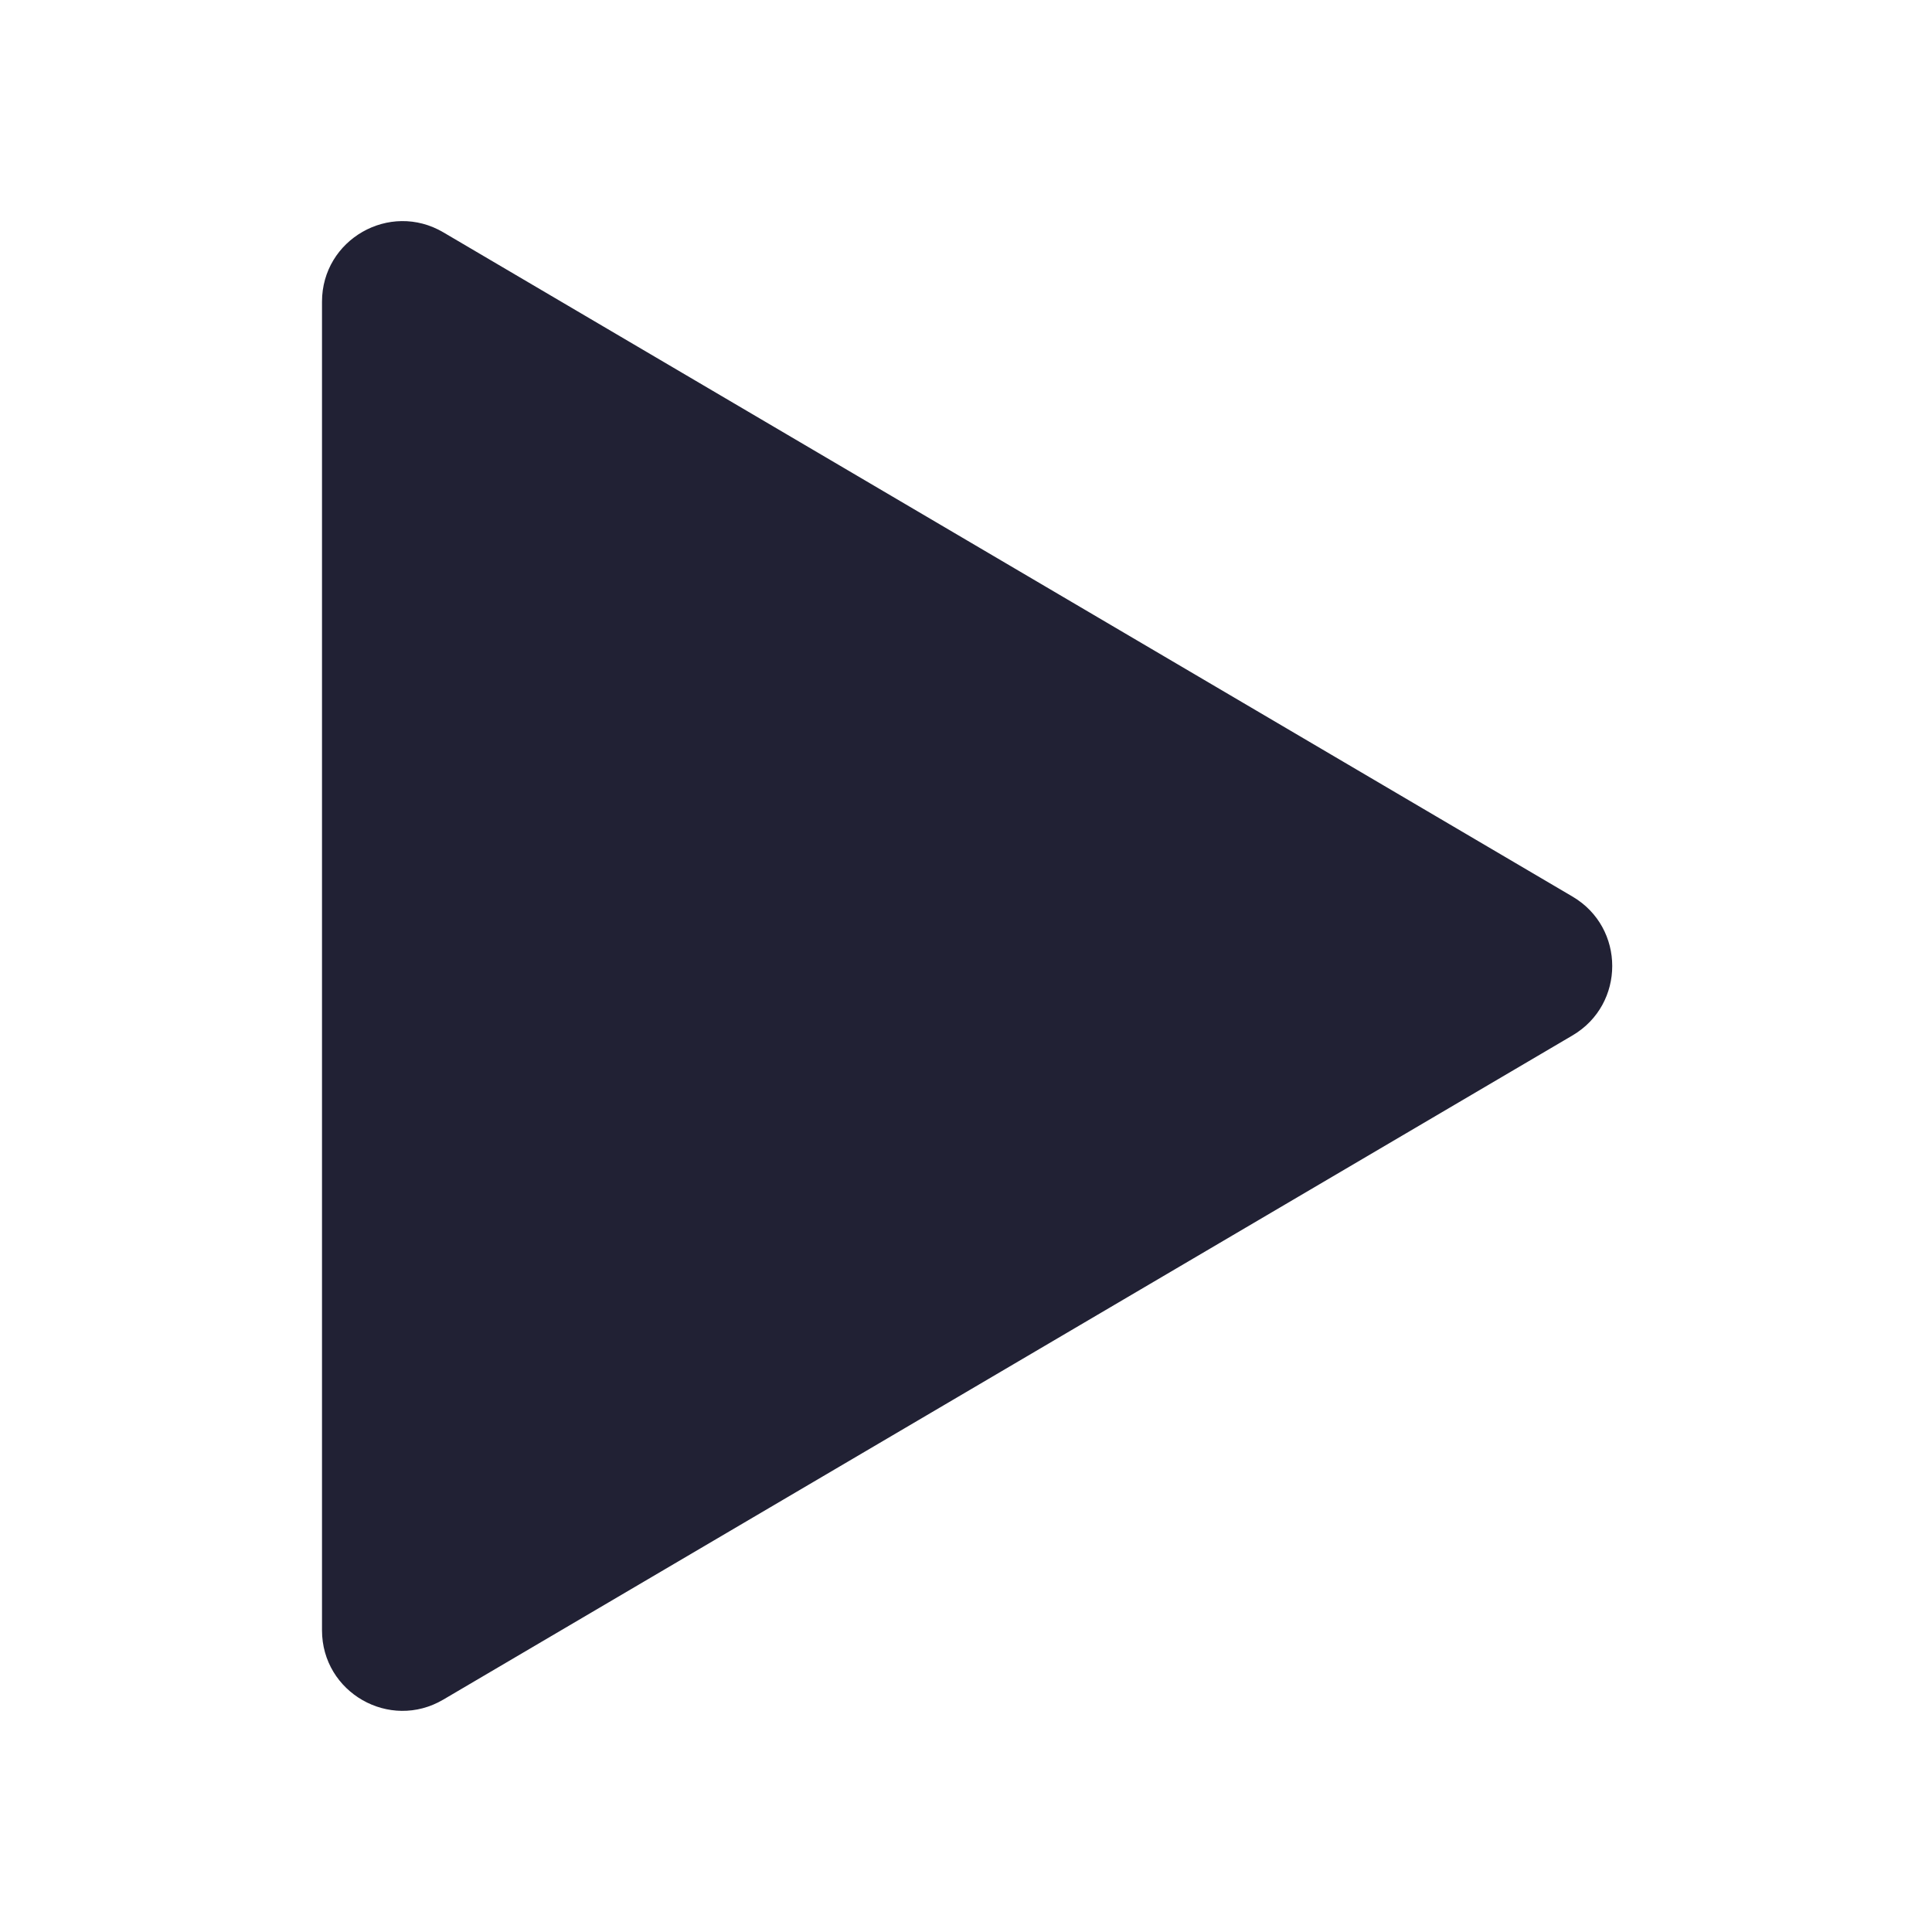
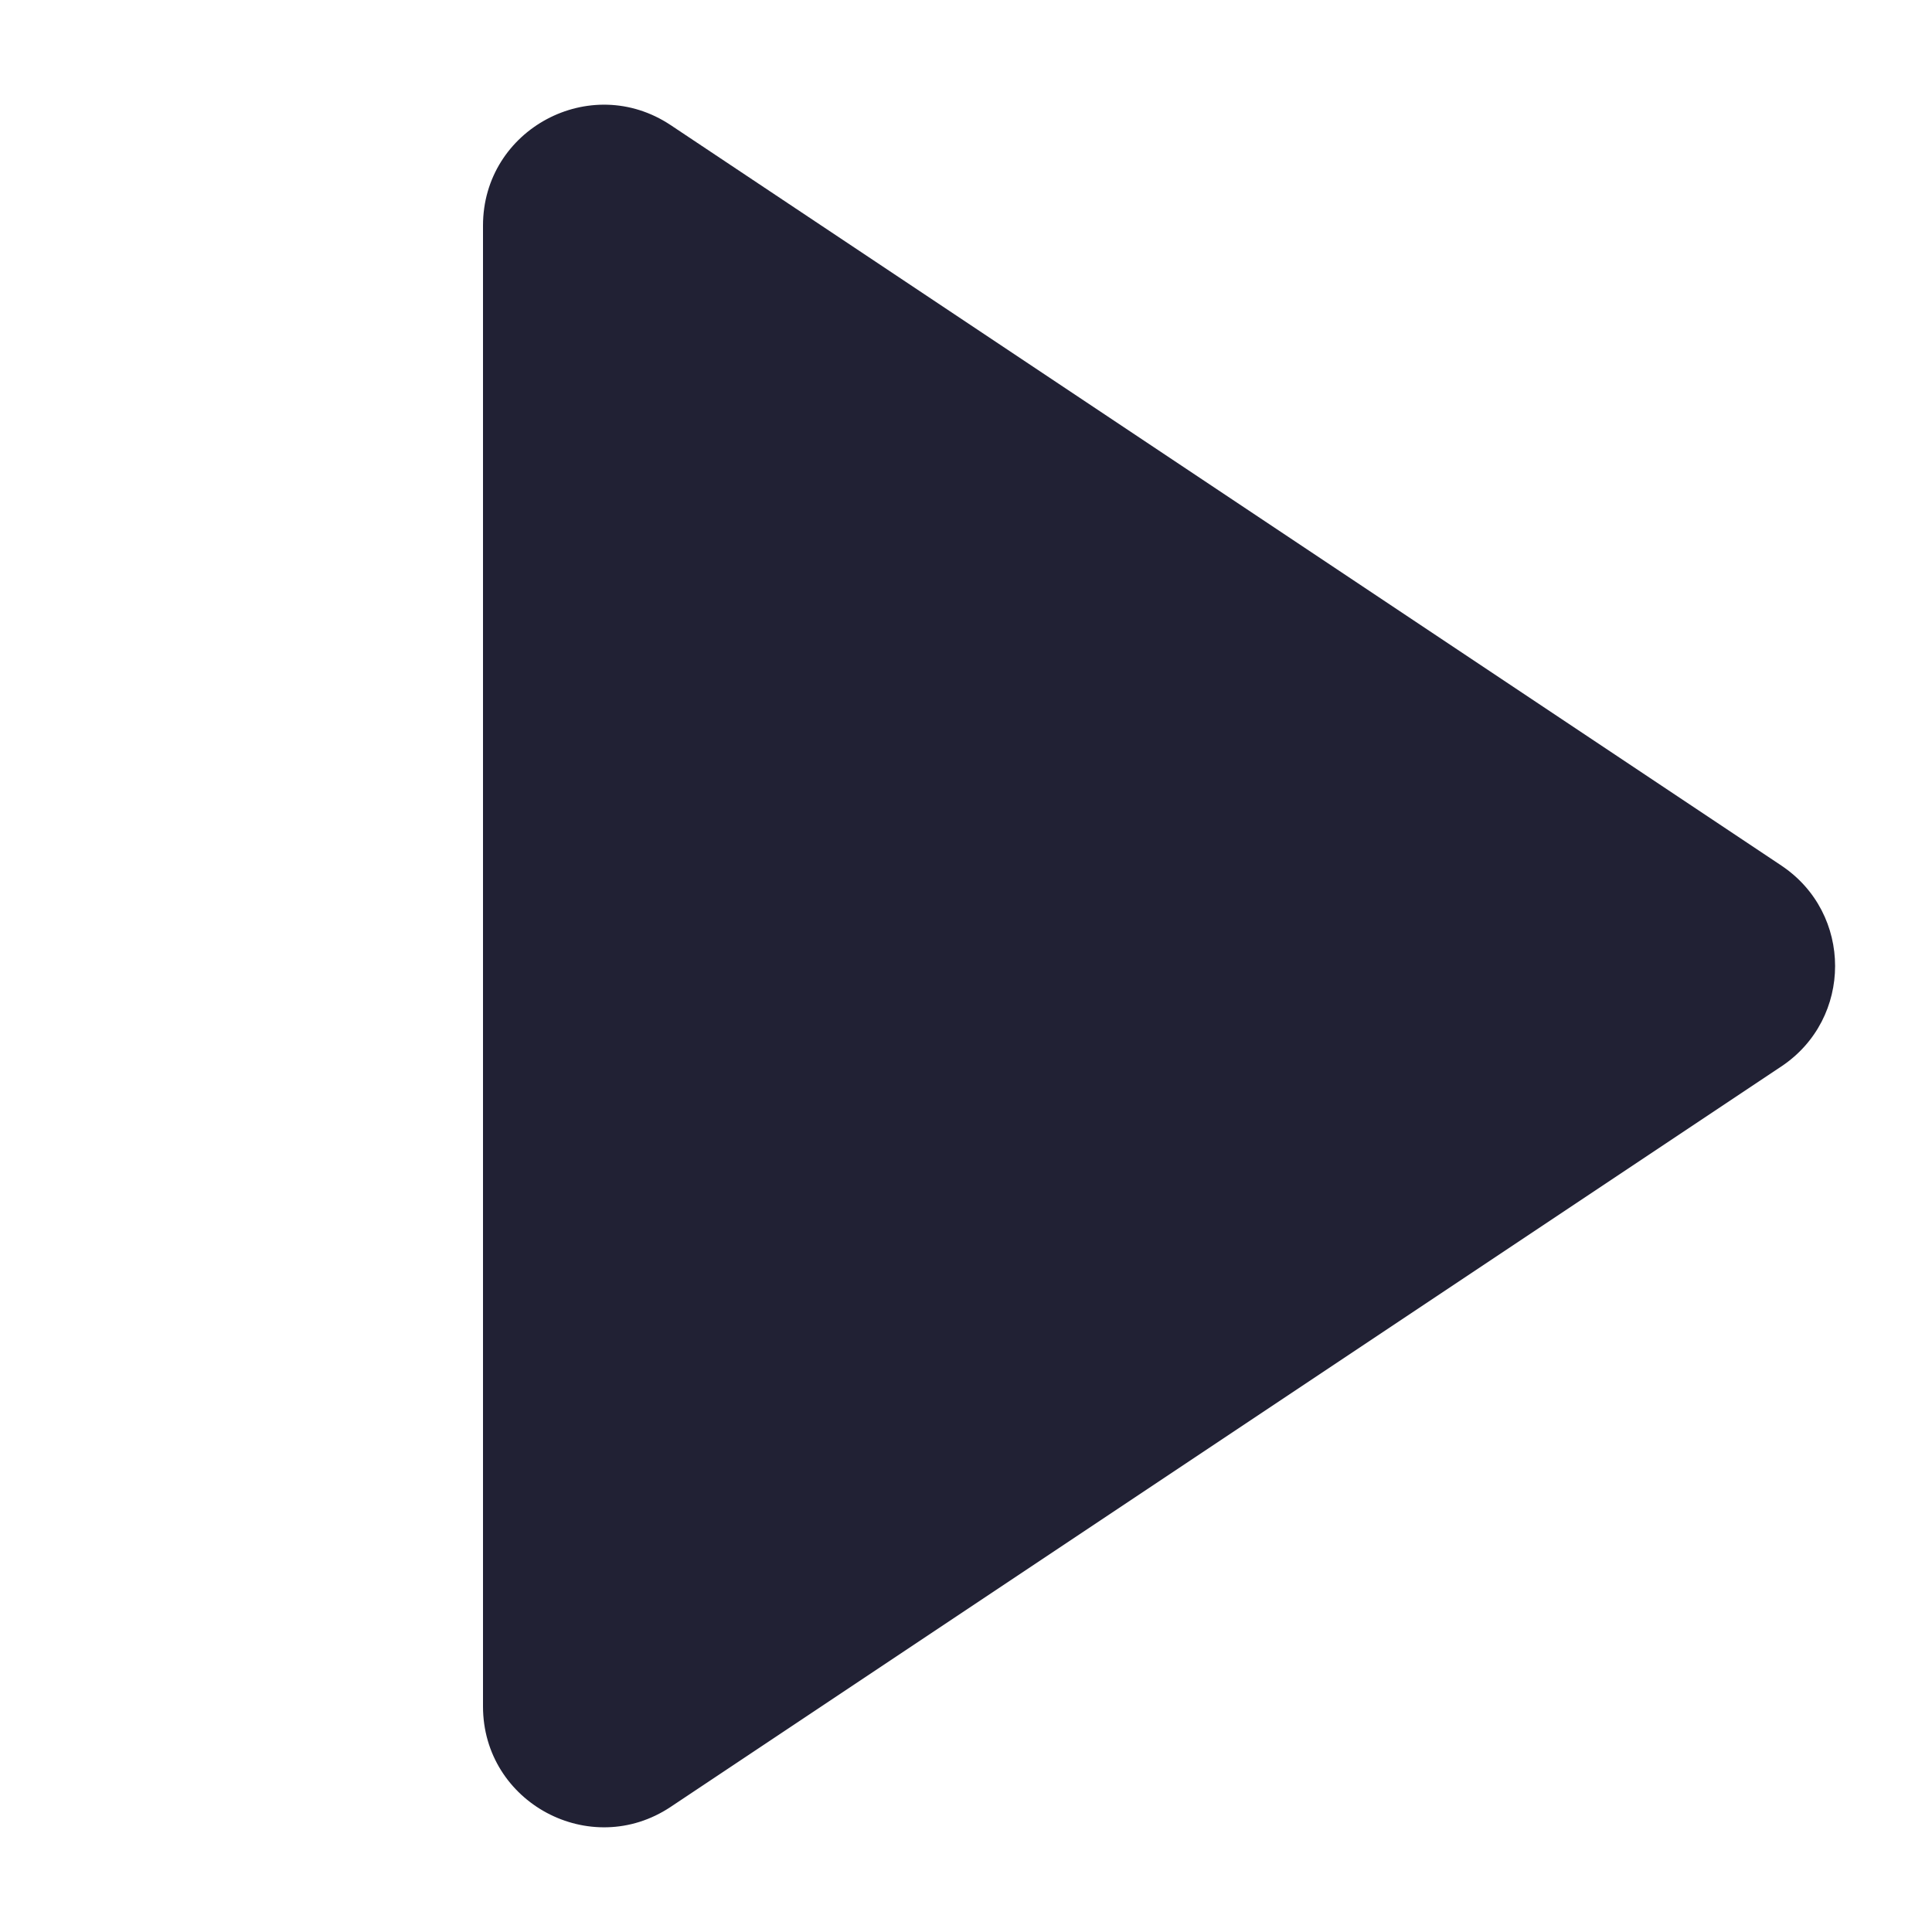
- <svg xmlns="http://www.w3.org/2000/svg" width="24" height="24" viewBox="0 0 24 24" fill="none">
-   <path d="M4 20.252V3.748C4 2.975 4.84 2.494 5.507 2.886L19.535 11.138C20.192 11.525 20.192 12.475 19.535 12.862L5.507 21.113C4.84 21.506 4 21.025 4 20.252Z" fill="#212134" />
+ <svg xmlns="http://www.w3.org/2000/svg" width="24" height="24" viewBox="0 0 8 8" fill="none">
+   <path d="M2 0.934C2 0.535 2.445 0.297 2.777 0.518L7.376 3.584C7.673 3.782 7.673 4.218 7.376 4.416L2.777 7.482C2.445 7.703 2 7.465 2 7.066V0.934Z" fill="#212134" />
</svg>
